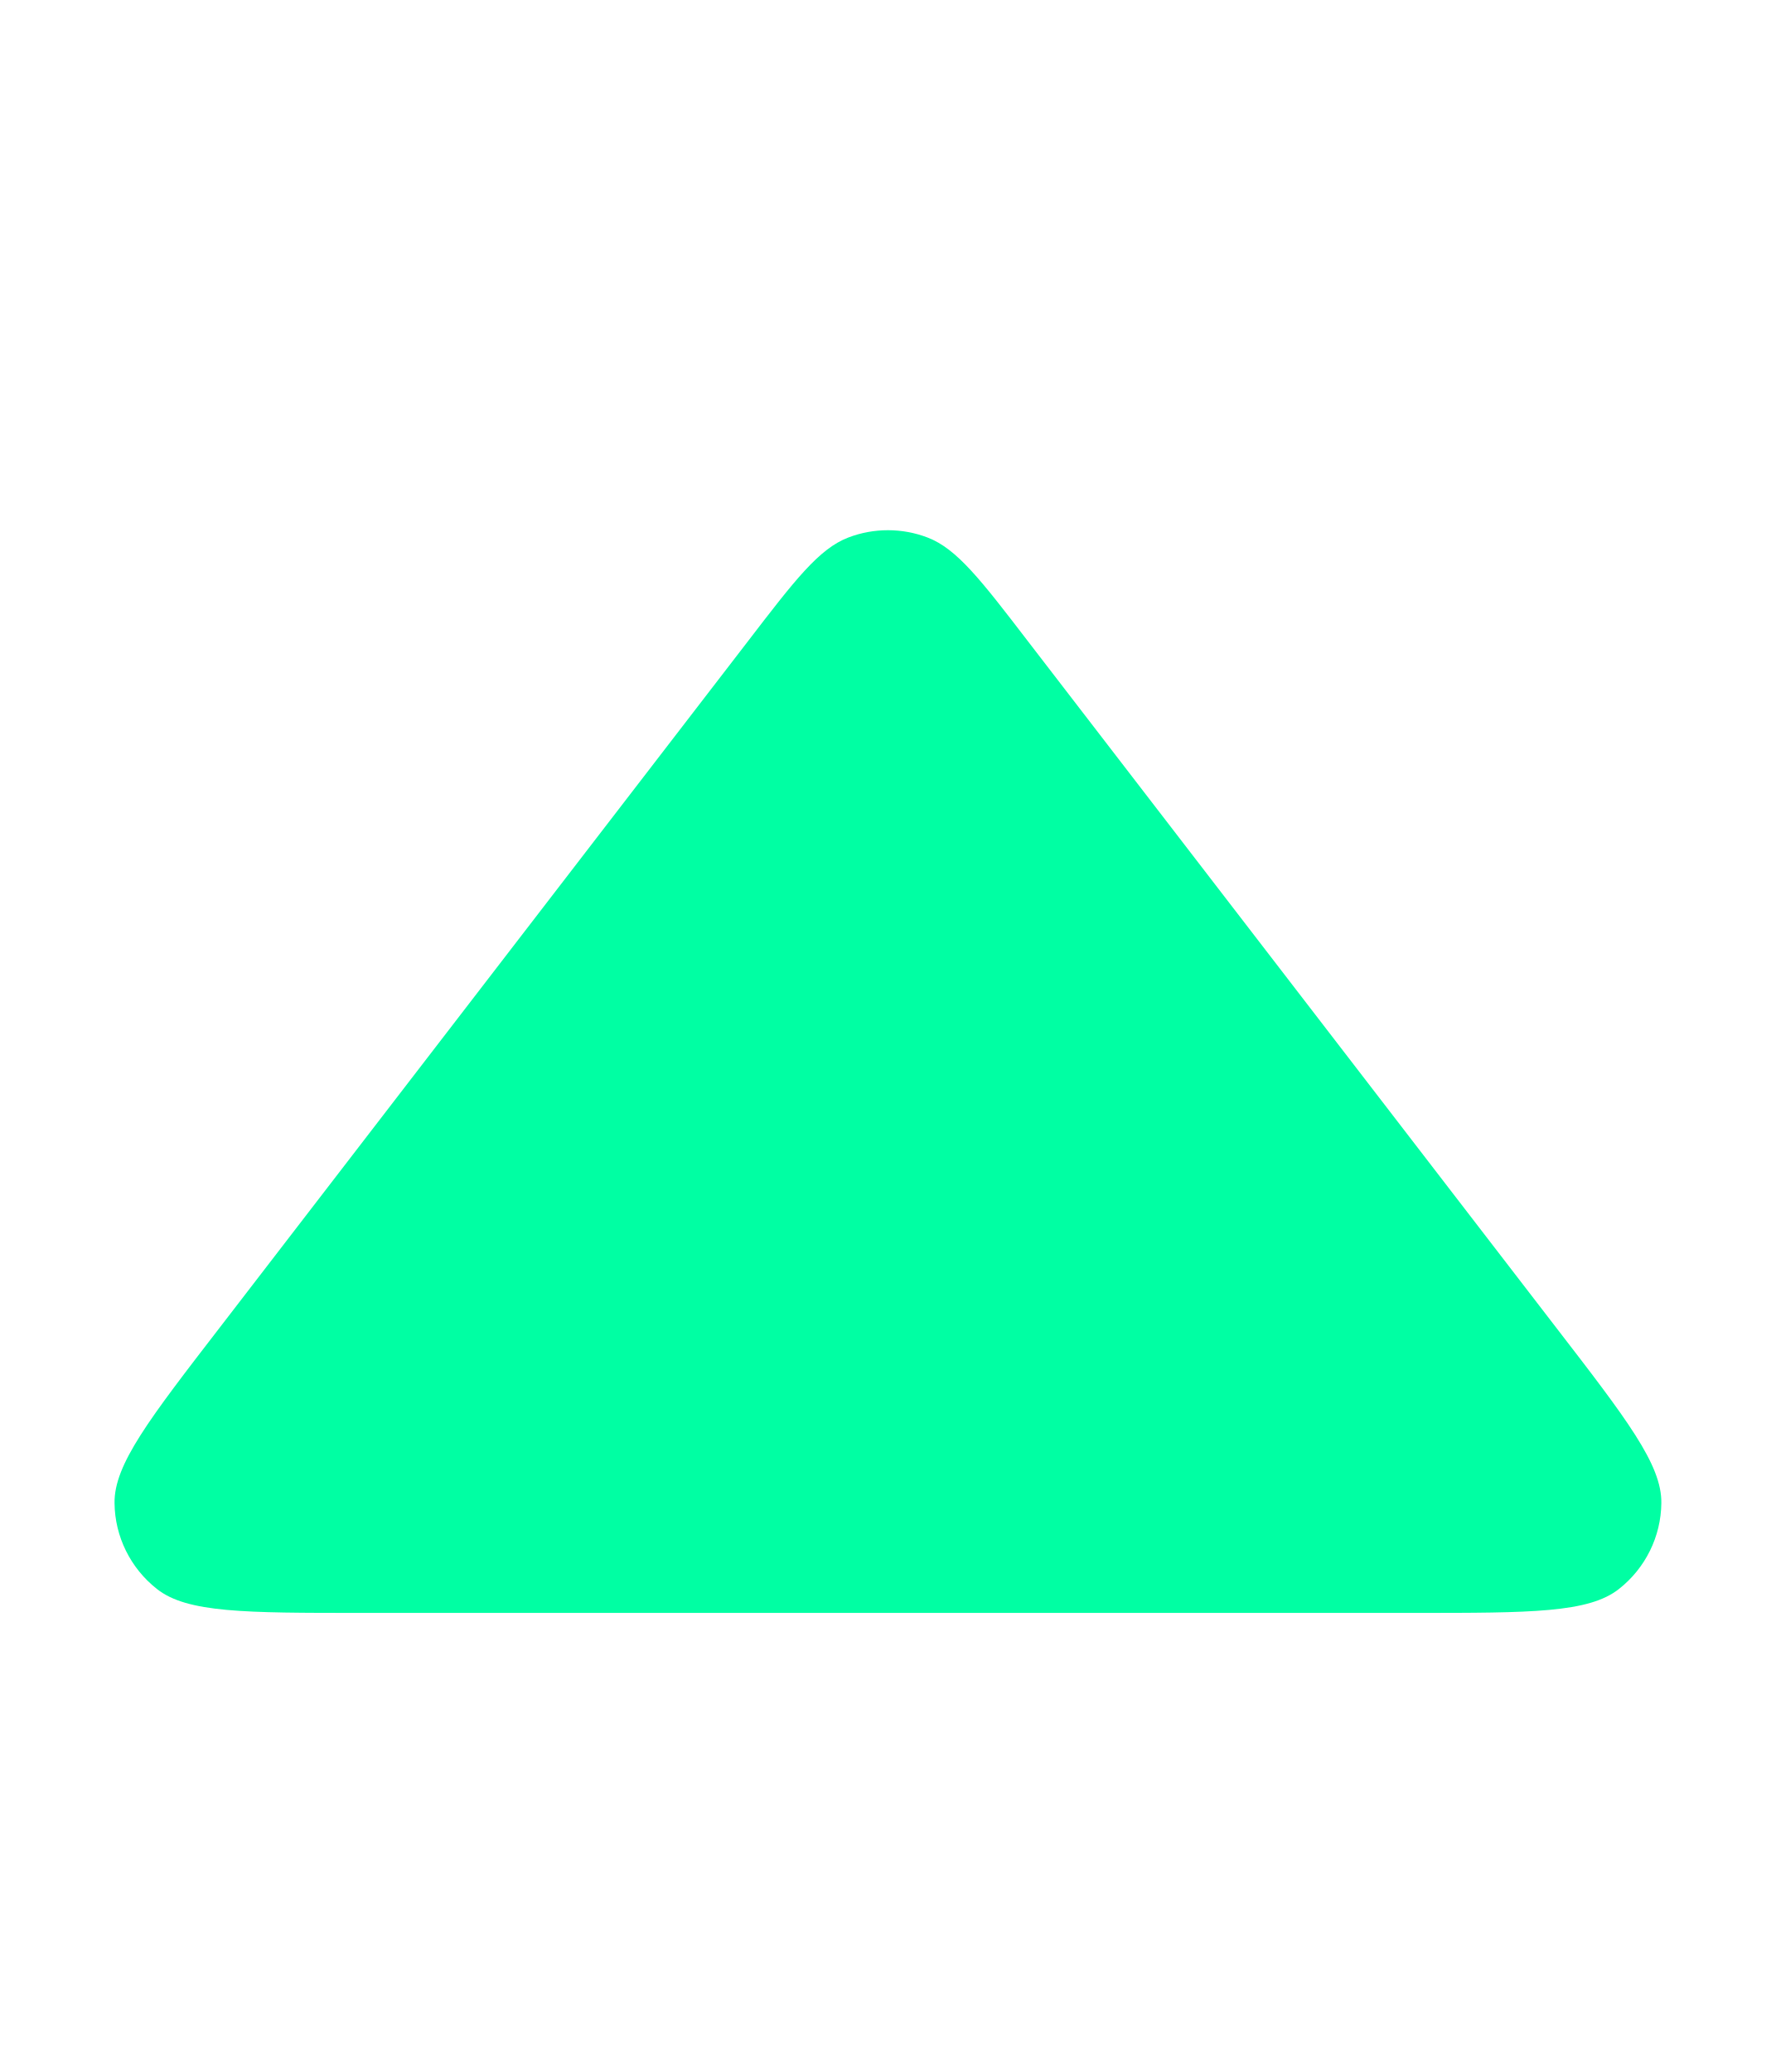
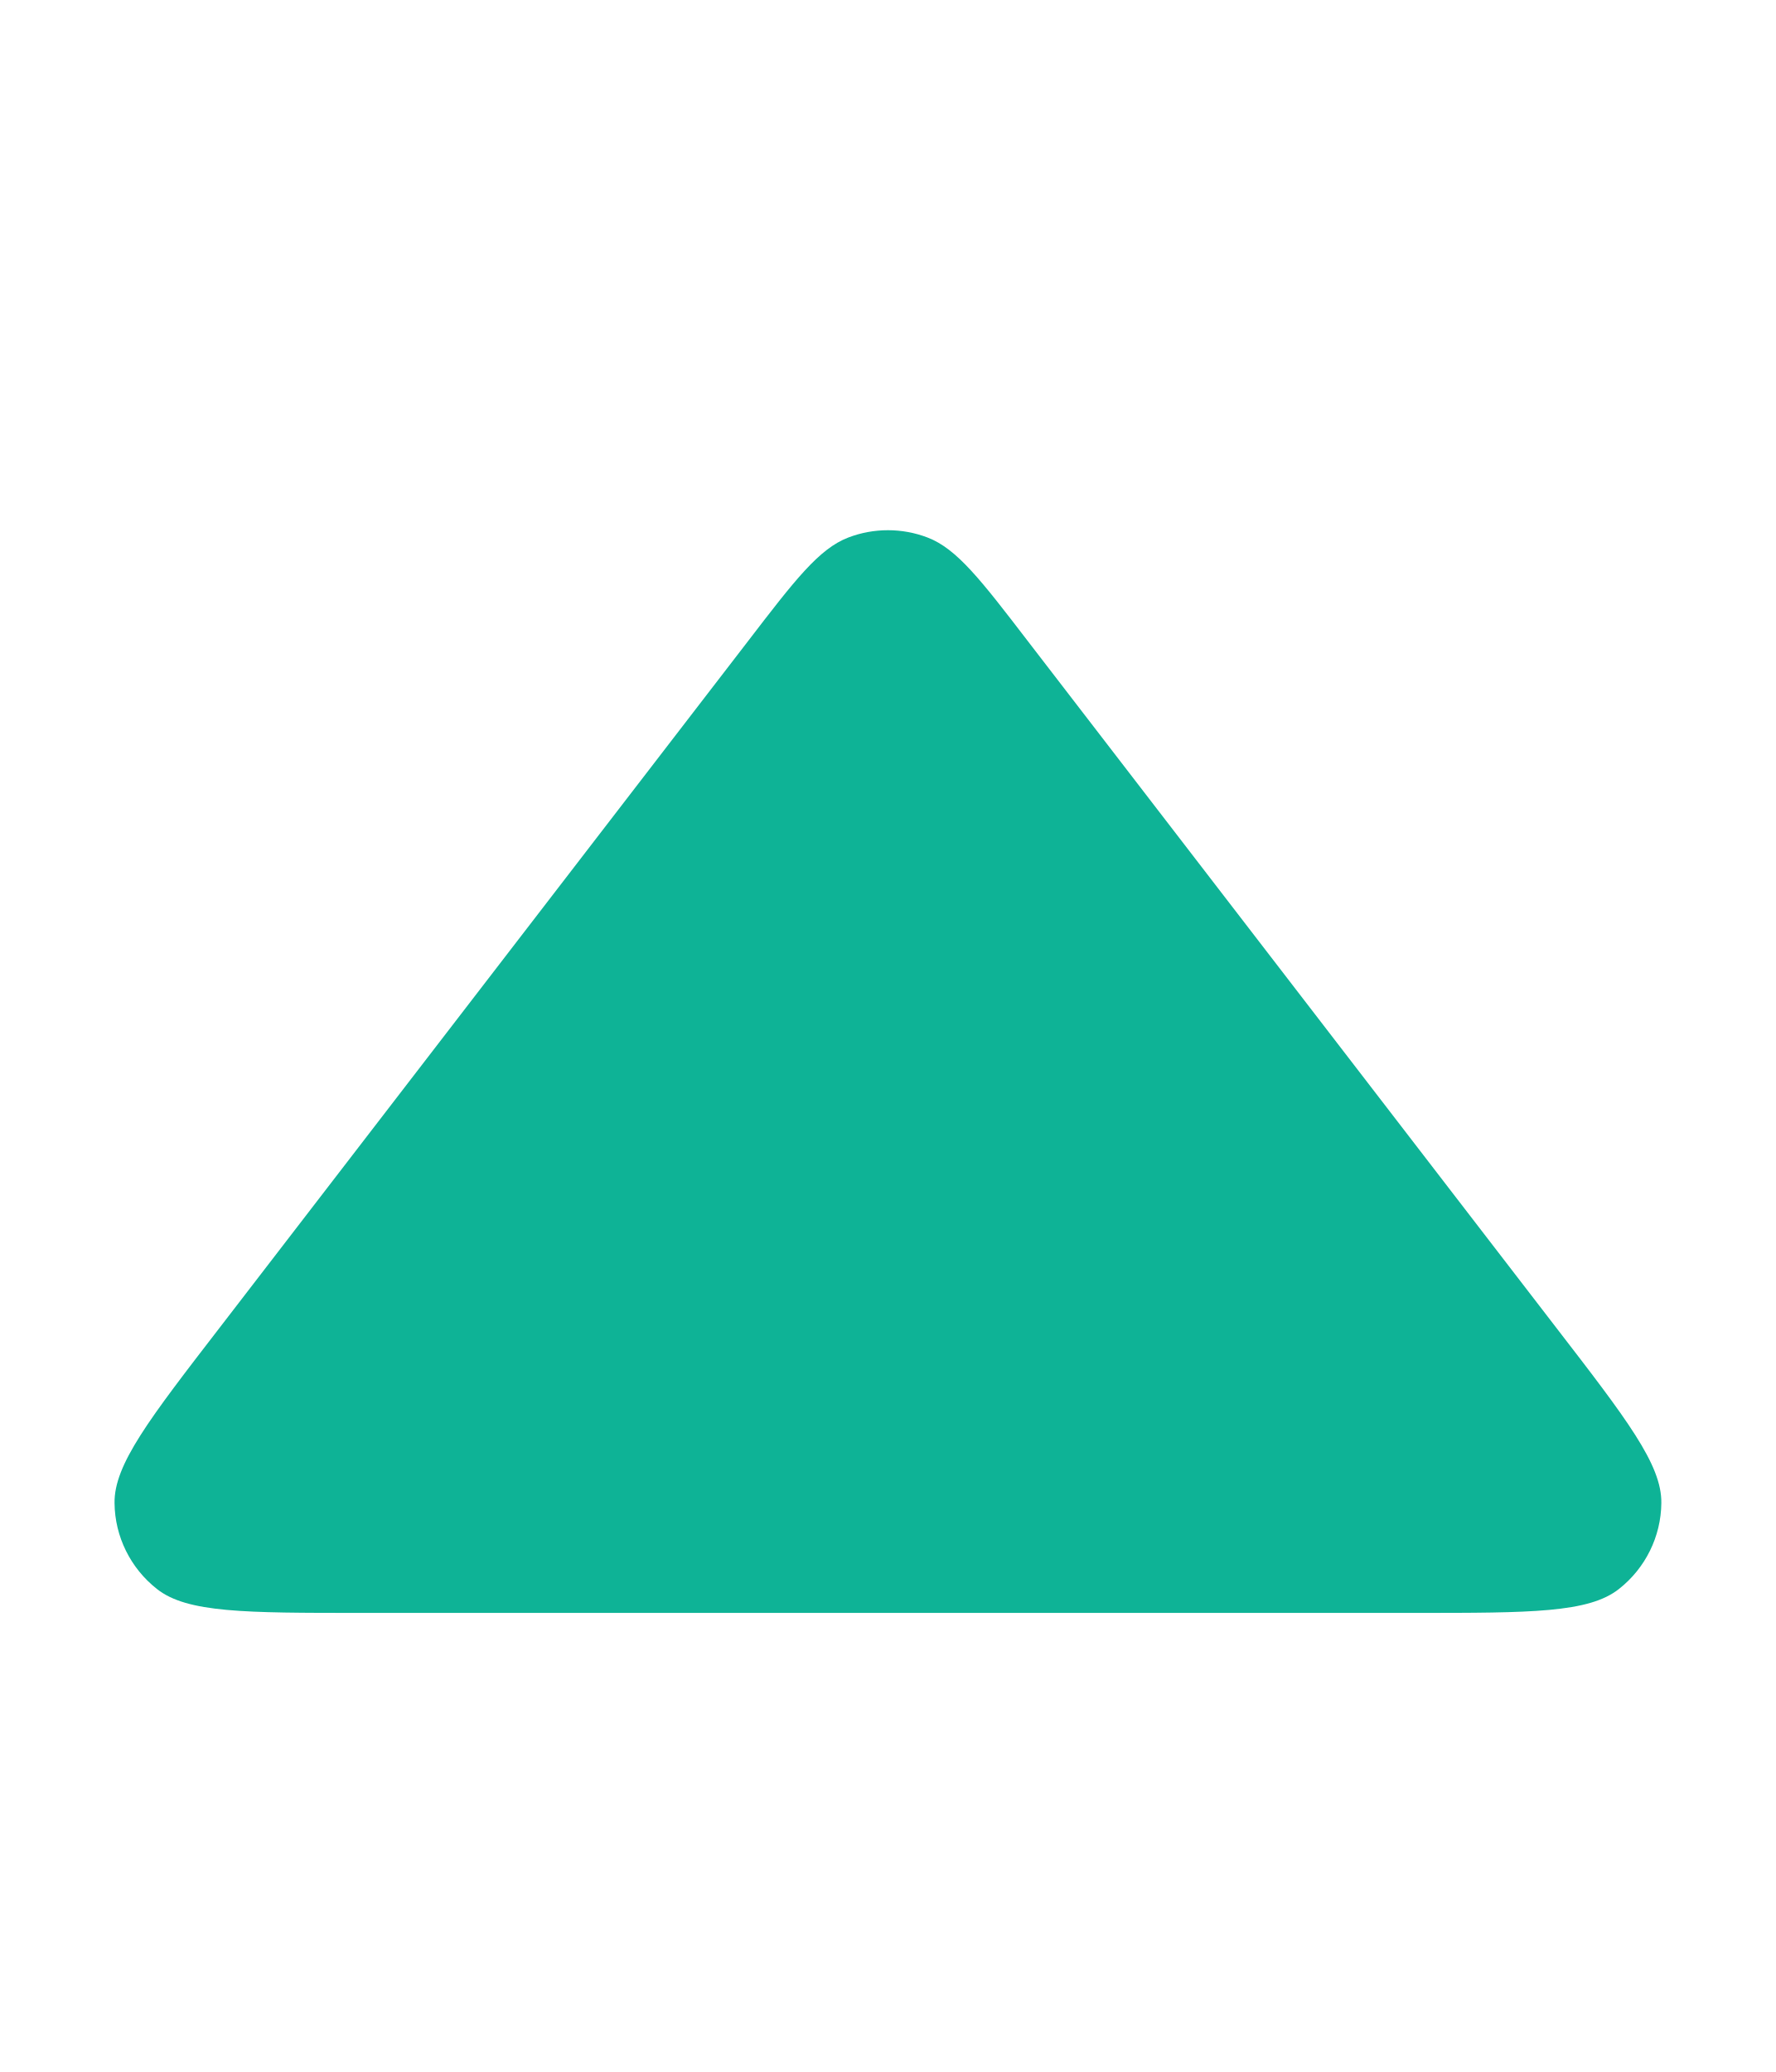
<svg xmlns="http://www.w3.org/2000/svg" width="6" height="7" viewBox="0 0 6 7" fill="none">
-   <path d="M2.525 2.169C2.686 1.959 2.767 1.854 2.866 1.816C2.952 1.783 3.048 1.783 3.134 1.816C3.233 1.854 3.314 1.959 3.475 2.169L5.256 4.483C5.495 4.793 5.615 4.948 5.613 5.078C5.612 5.191 5.559 5.298 5.47 5.368C5.368 5.449 5.172 5.449 4.781 5.449L1.219 5.449C0.828 5.449 0.632 5.449 0.53 5.368C0.441 5.298 0.388 5.191 0.387 5.078C0.385 4.948 0.505 4.793 0.744 4.483L2.525 2.169Z" fill="#00FFA3" />
+   <path d="M2.525 2.169C2.686 1.959 2.767 1.854 2.866 1.816C2.952 1.783 3.048 1.783 3.134 1.816C3.233 1.854 3.314 1.959 3.475 2.169L5.256 4.483C5.495 4.793 5.615 4.948 5.613 5.078C5.612 5.191 5.559 5.298 5.47 5.368C5.368 5.449 5.172 5.449 4.781 5.449L1.219 5.449C0.828 5.449 0.632 5.449 0.53 5.368C0.441 5.298 0.388 5.191 0.387 5.078C0.385 4.948 0.505 4.793 0.744 4.483L2.525 2.169Z" fill="#0eb396" />
</svg>
